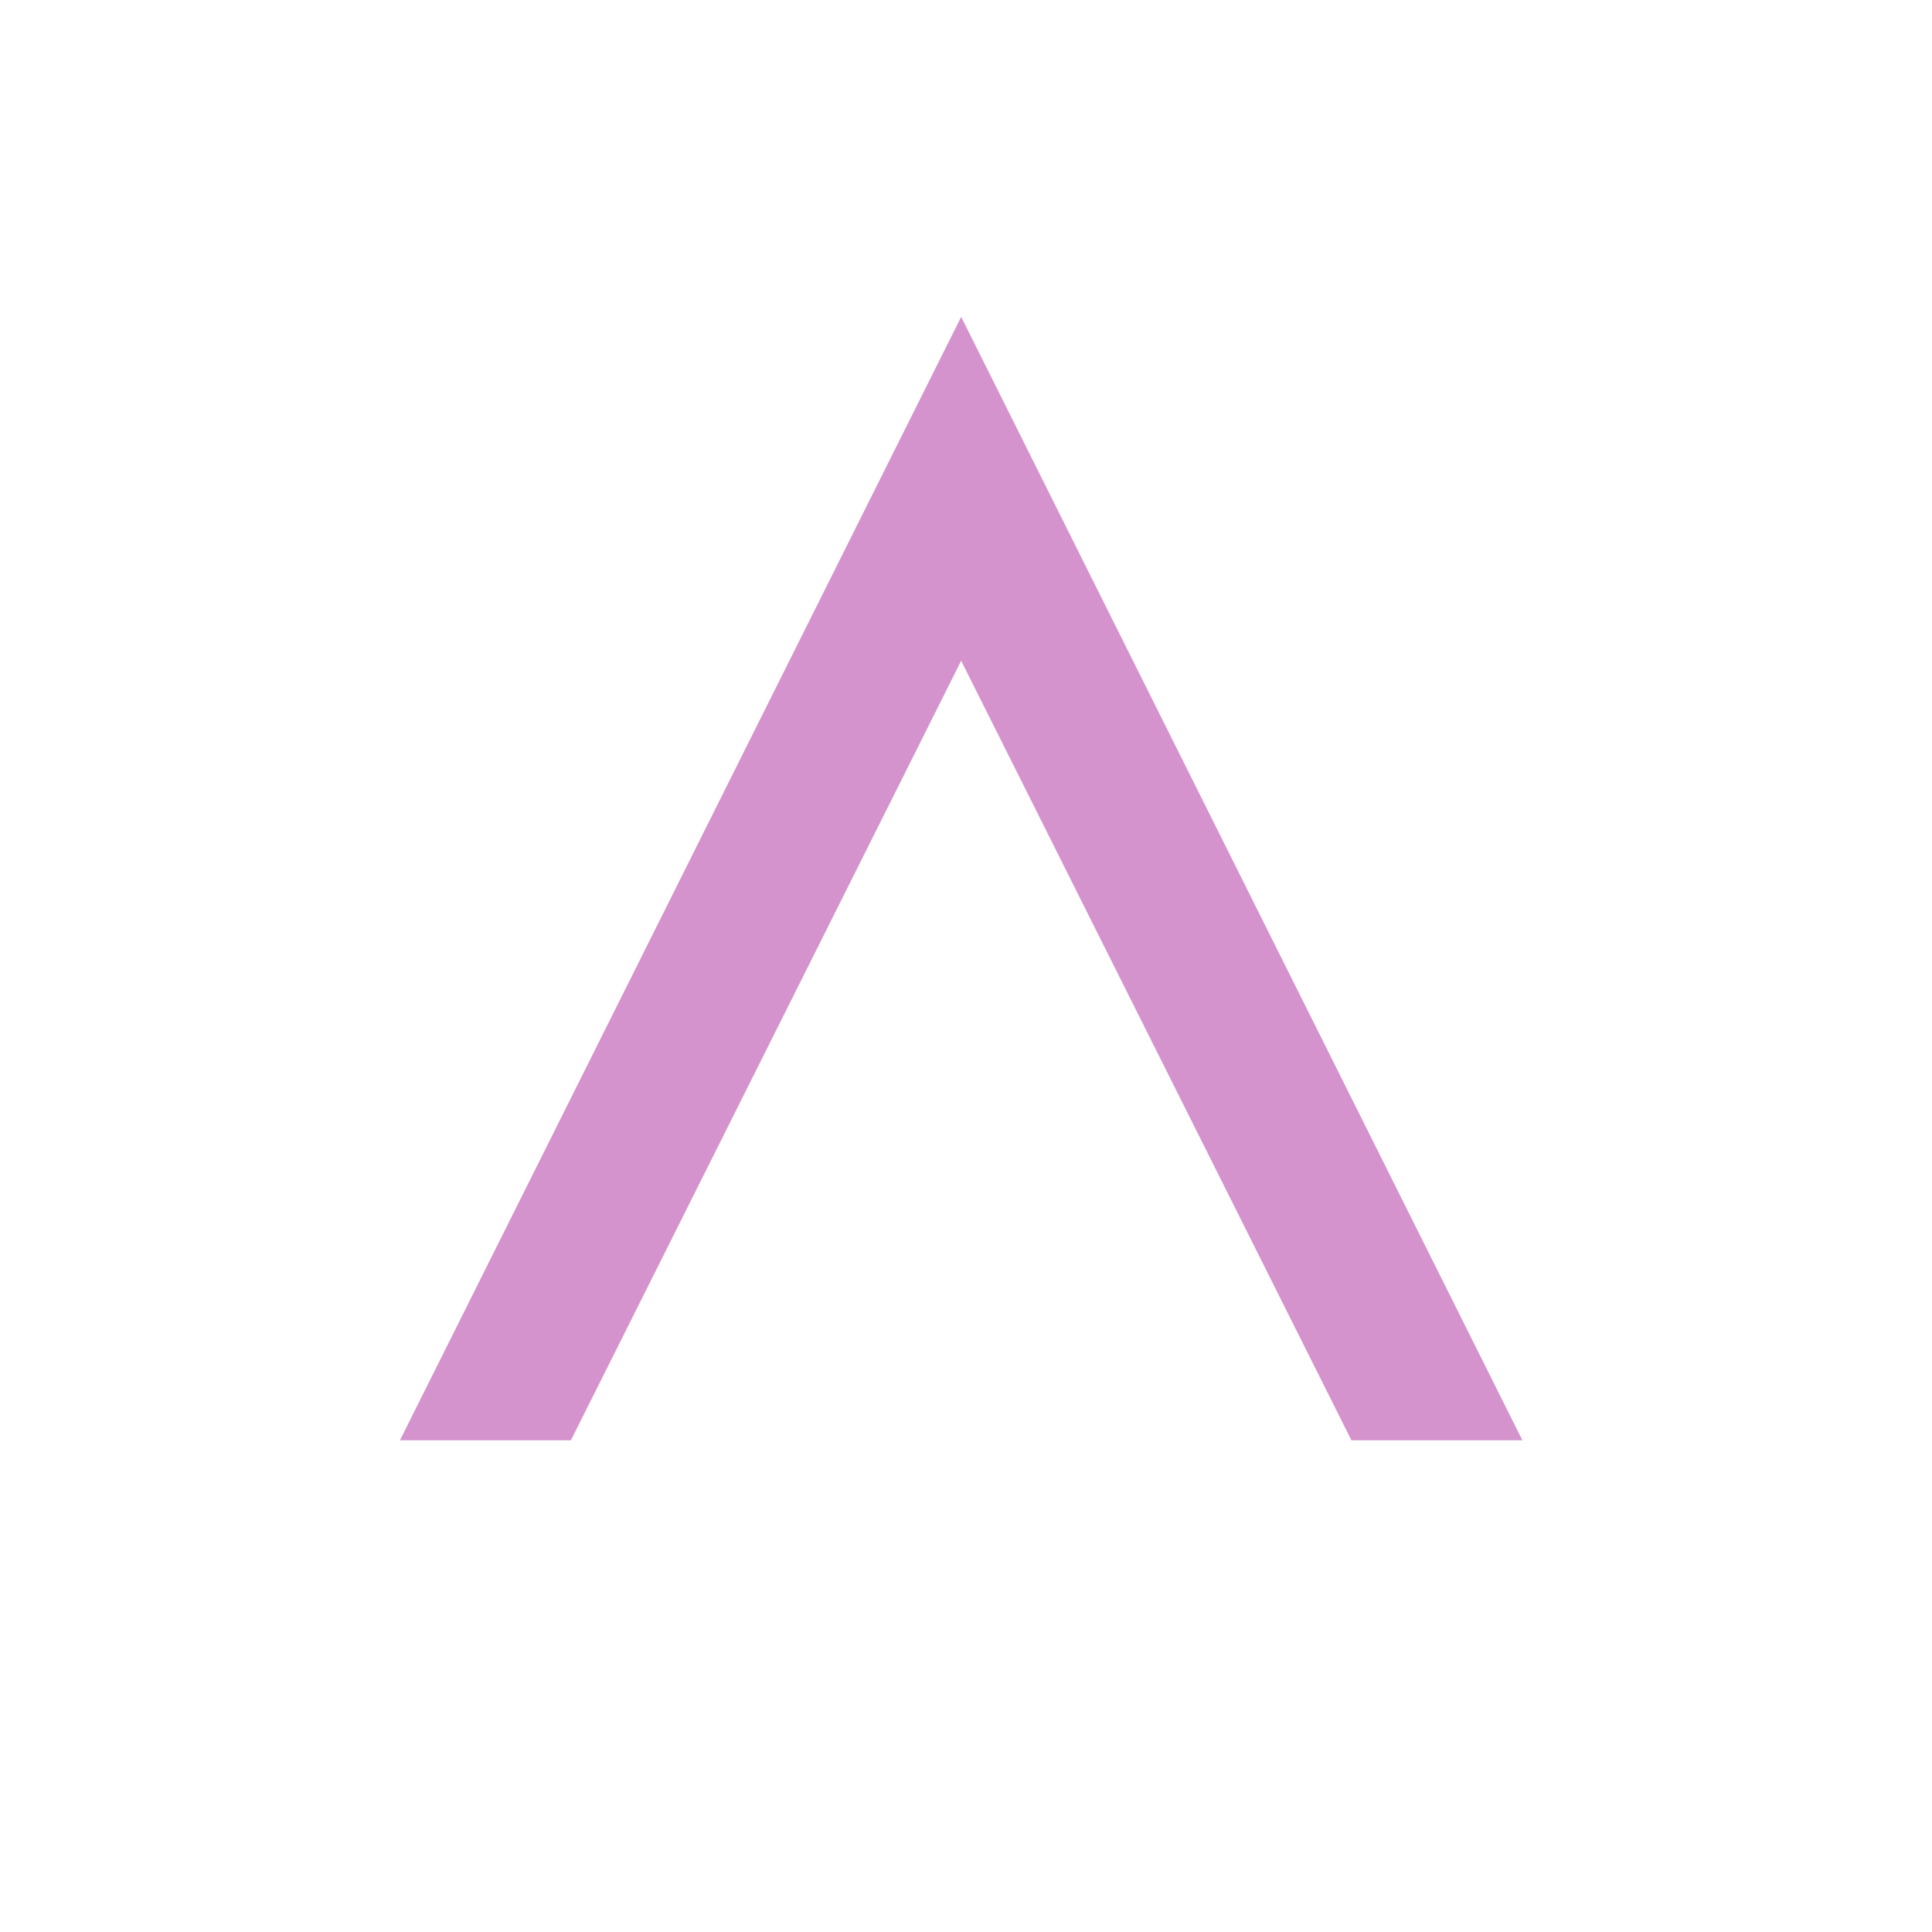
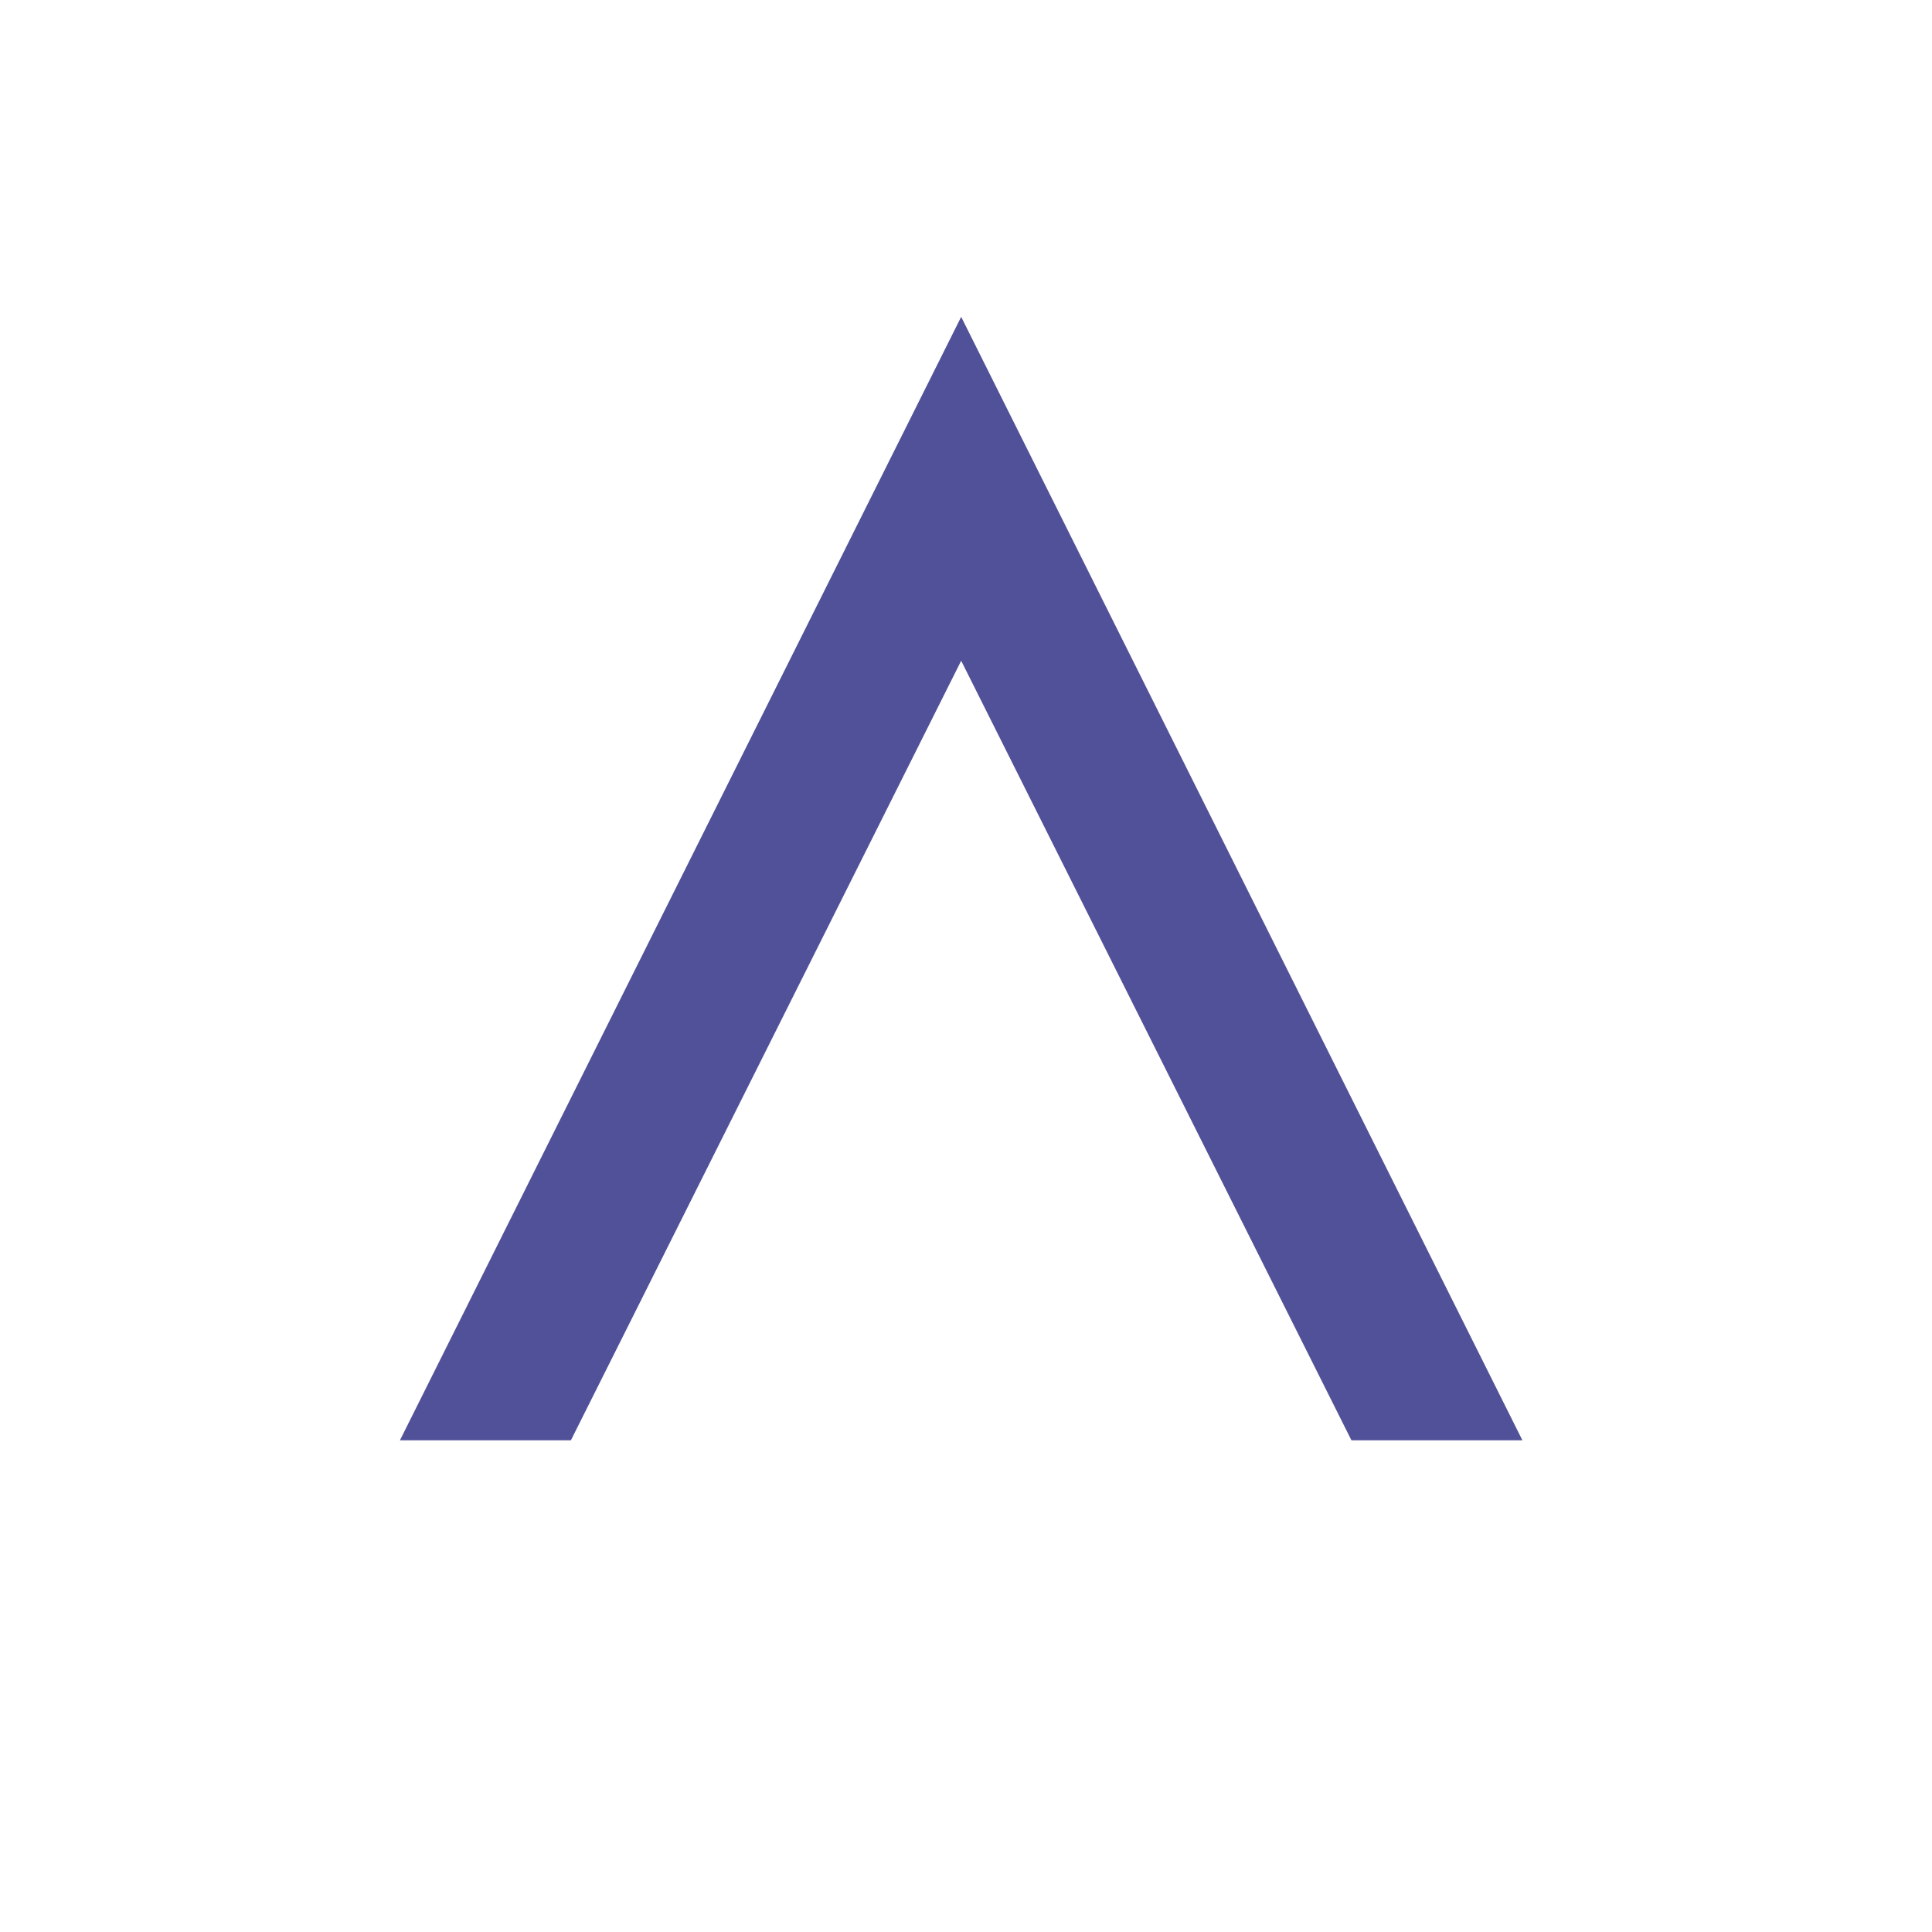
<svg xmlns="http://www.w3.org/2000/svg" version="1.1" id="Layer_1" x="0px" y="0px" viewBox="0 0 200 200" style="enable-background:new 0 0 200 200;" xml:space="preserve">
  <style type="text/css">
	.st0{enable-background:new    ;}
- 	.st1{fill:#D593CD;}
+ 	.st1{fill:#515199;}
</style>
  <g class="st0">
    <path class="st1" d="M157.6,149.1h-17.7L99.5,68.4l-40.4,80.7H41.4L99.5,32.8L157.6,149.1z" />
  </g>
</svg>
